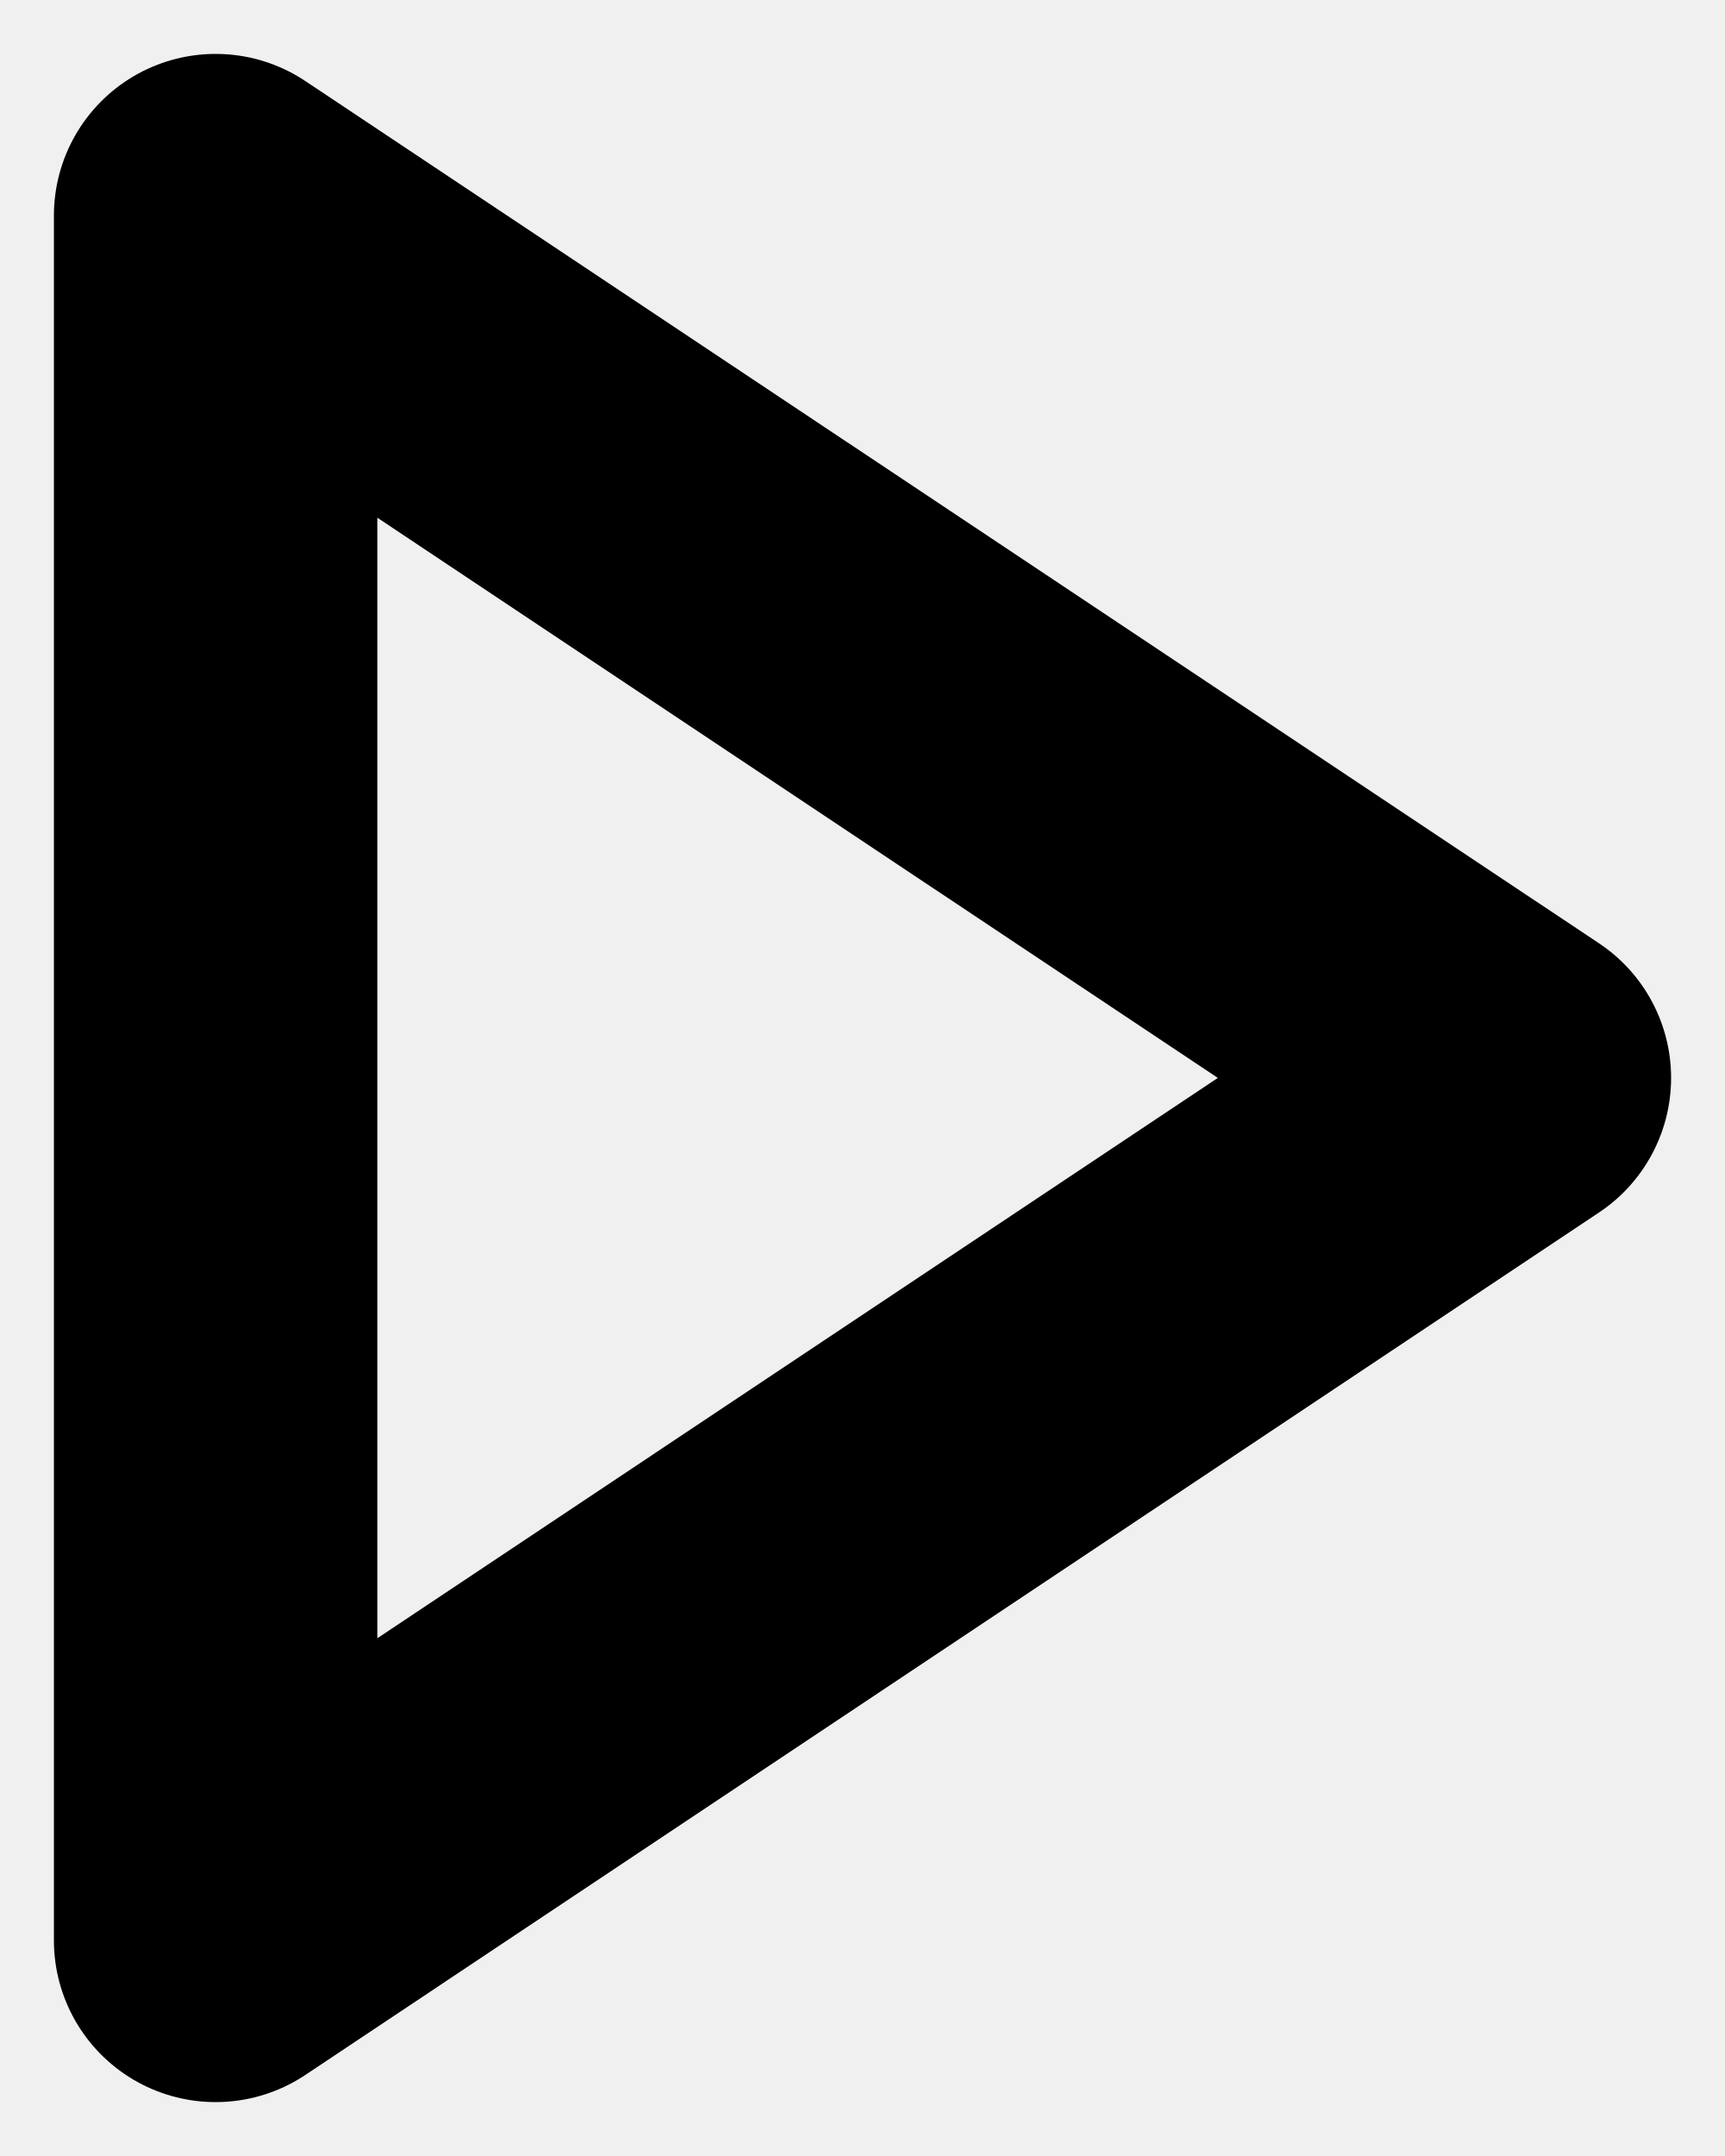
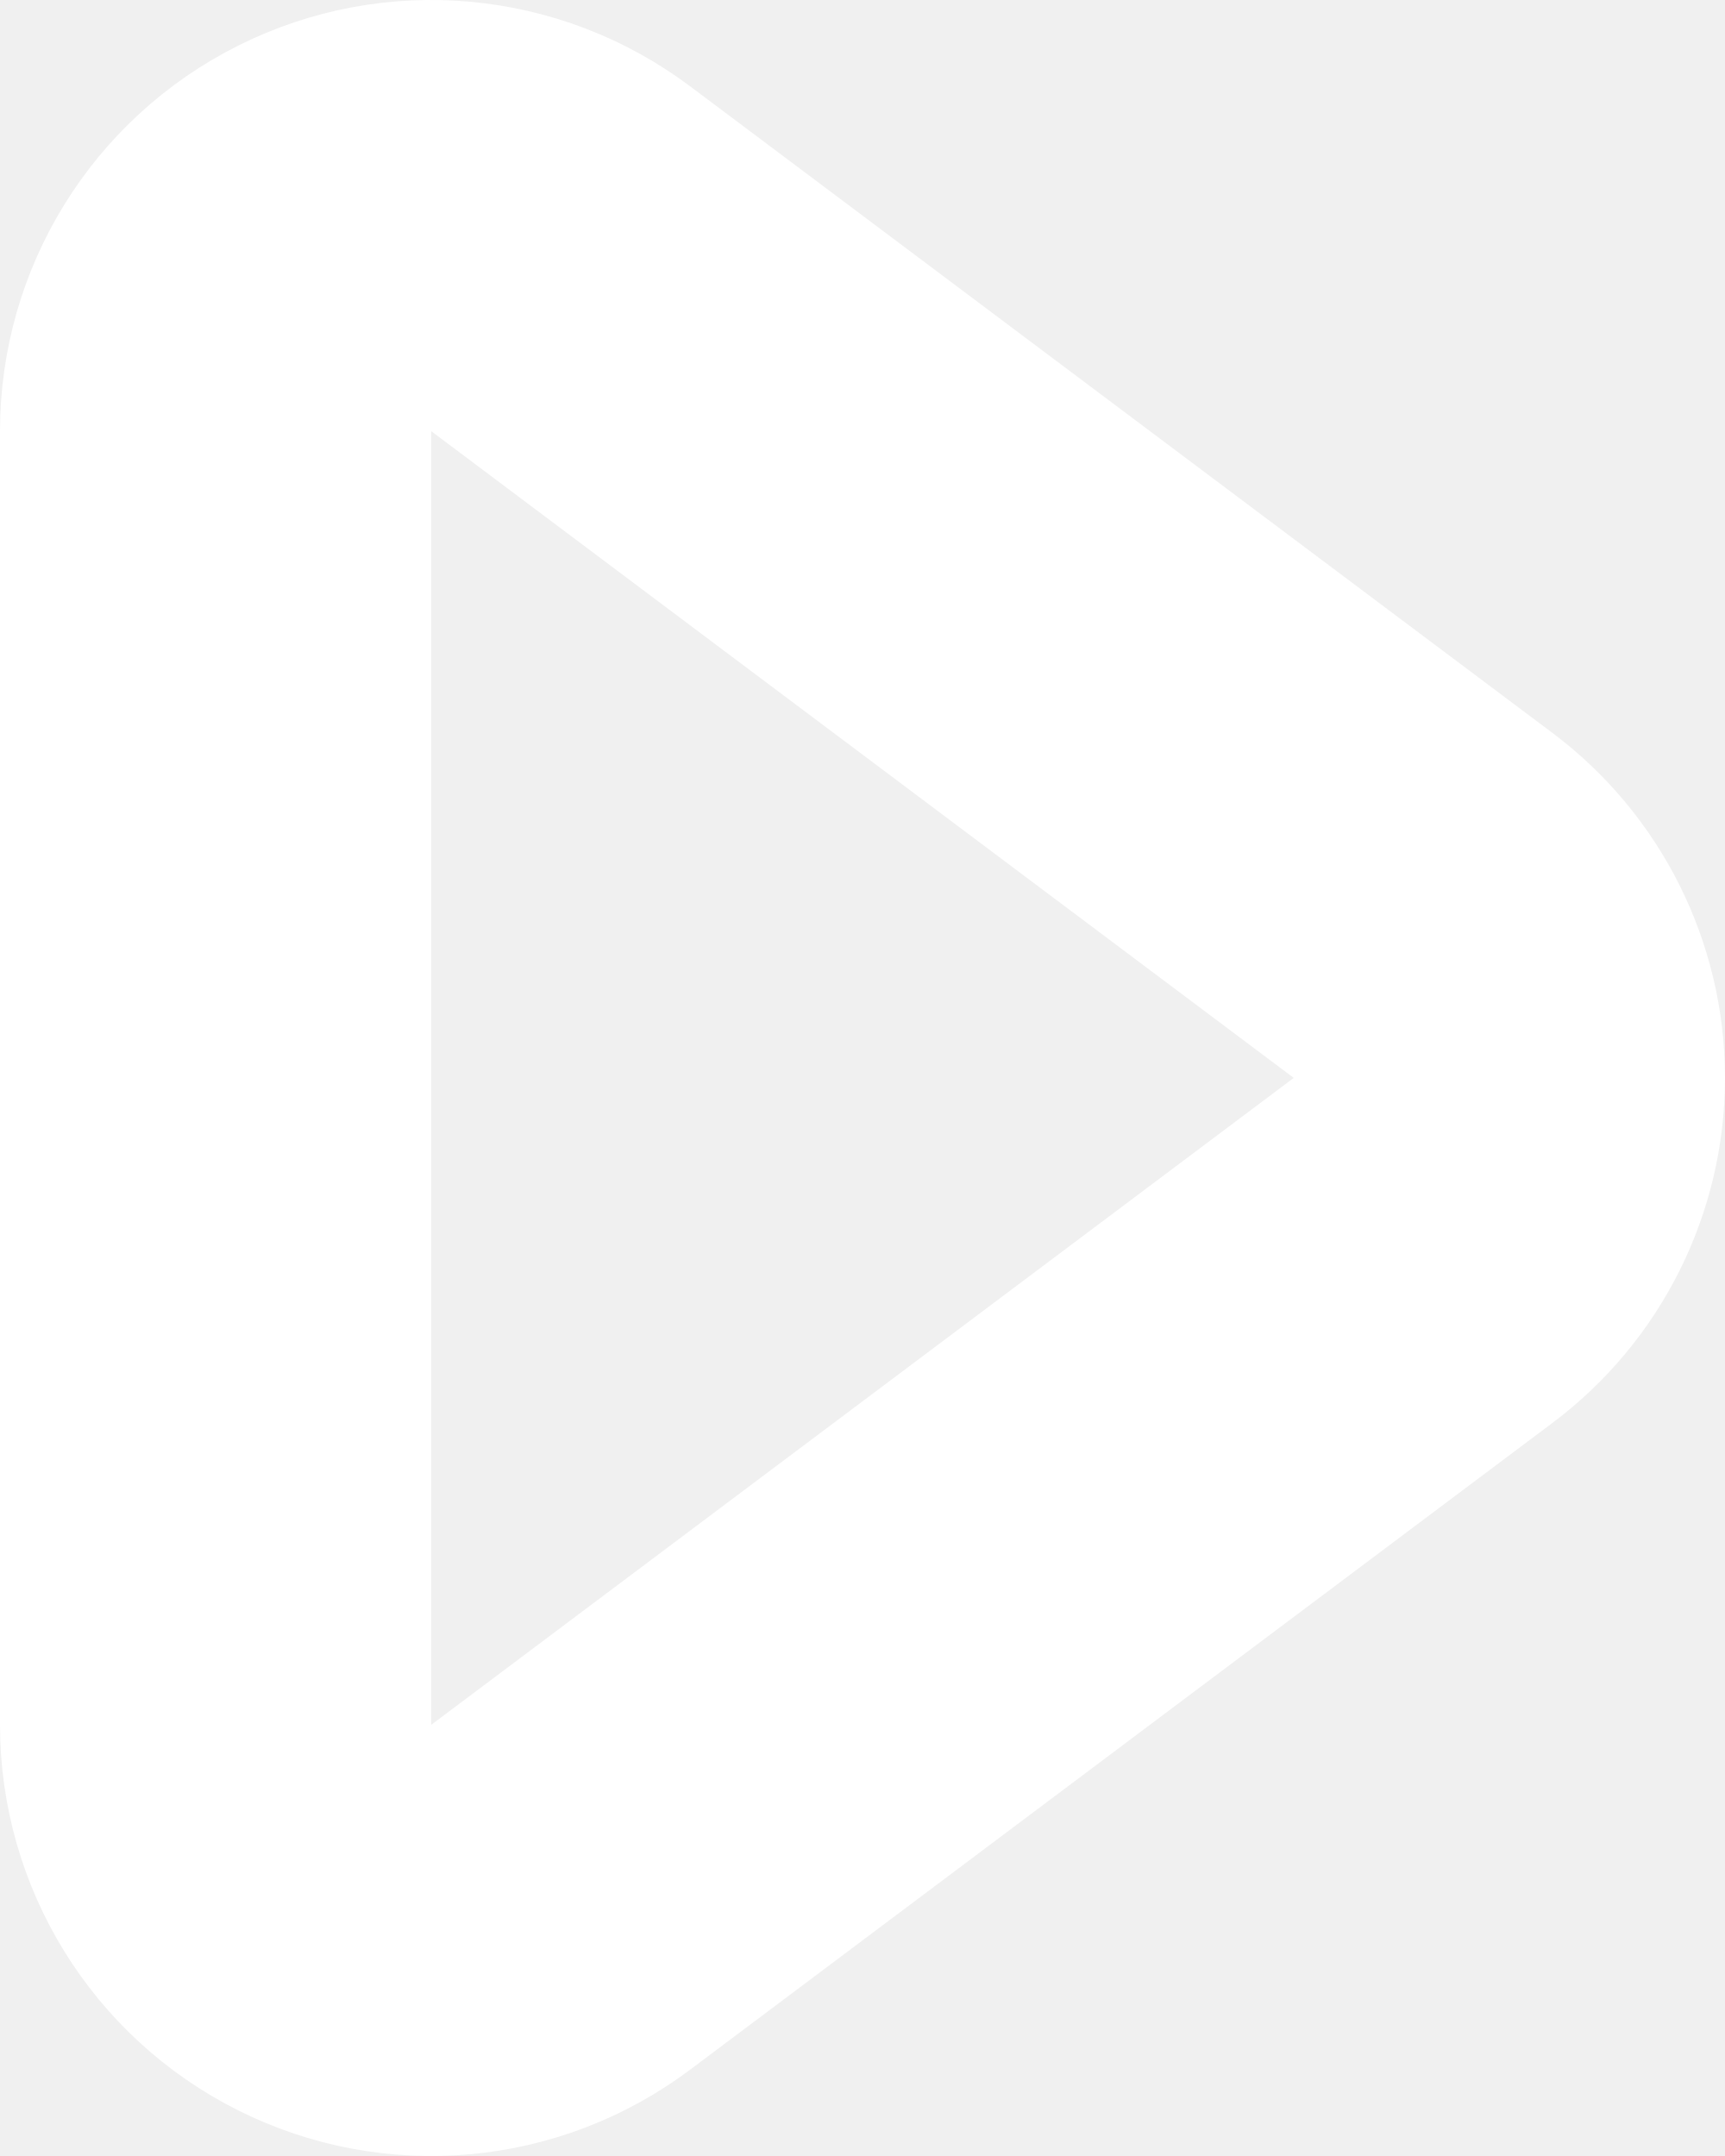
- <svg xmlns="http://www.w3.org/2000/svg" width="16" height="20" viewBox="0 0 16 20" fill="none">
-   <path d="M14 9.999L2 2L2 18L14 9.999Z" stroke="black" stroke-width="3" stroke-linejoin="round" />
+ <svg xmlns="http://www.w3.org/2000/svg" width="20" height="25" viewBox="0 0 20 25" fill="none">
+   <path d="M6.5 3C5.742 2.432 4.729 2.34 3.882 2.764C3.035 3.187 2.5 4.053 2.5 5L2.5 20C2.5 20.947 3.035 21.813 3.882 22.236C4.729 22.66 5.743 22.568 6.5 22L16.5 14.499C17.13 14.027 17.5 13.286 17.5 12.499C17.5 11.712 17.13 10.972 16.5 10.499L6.5 3Z" stroke="white" stroke-width="5" stroke-linejoin="round" />
</svg>
